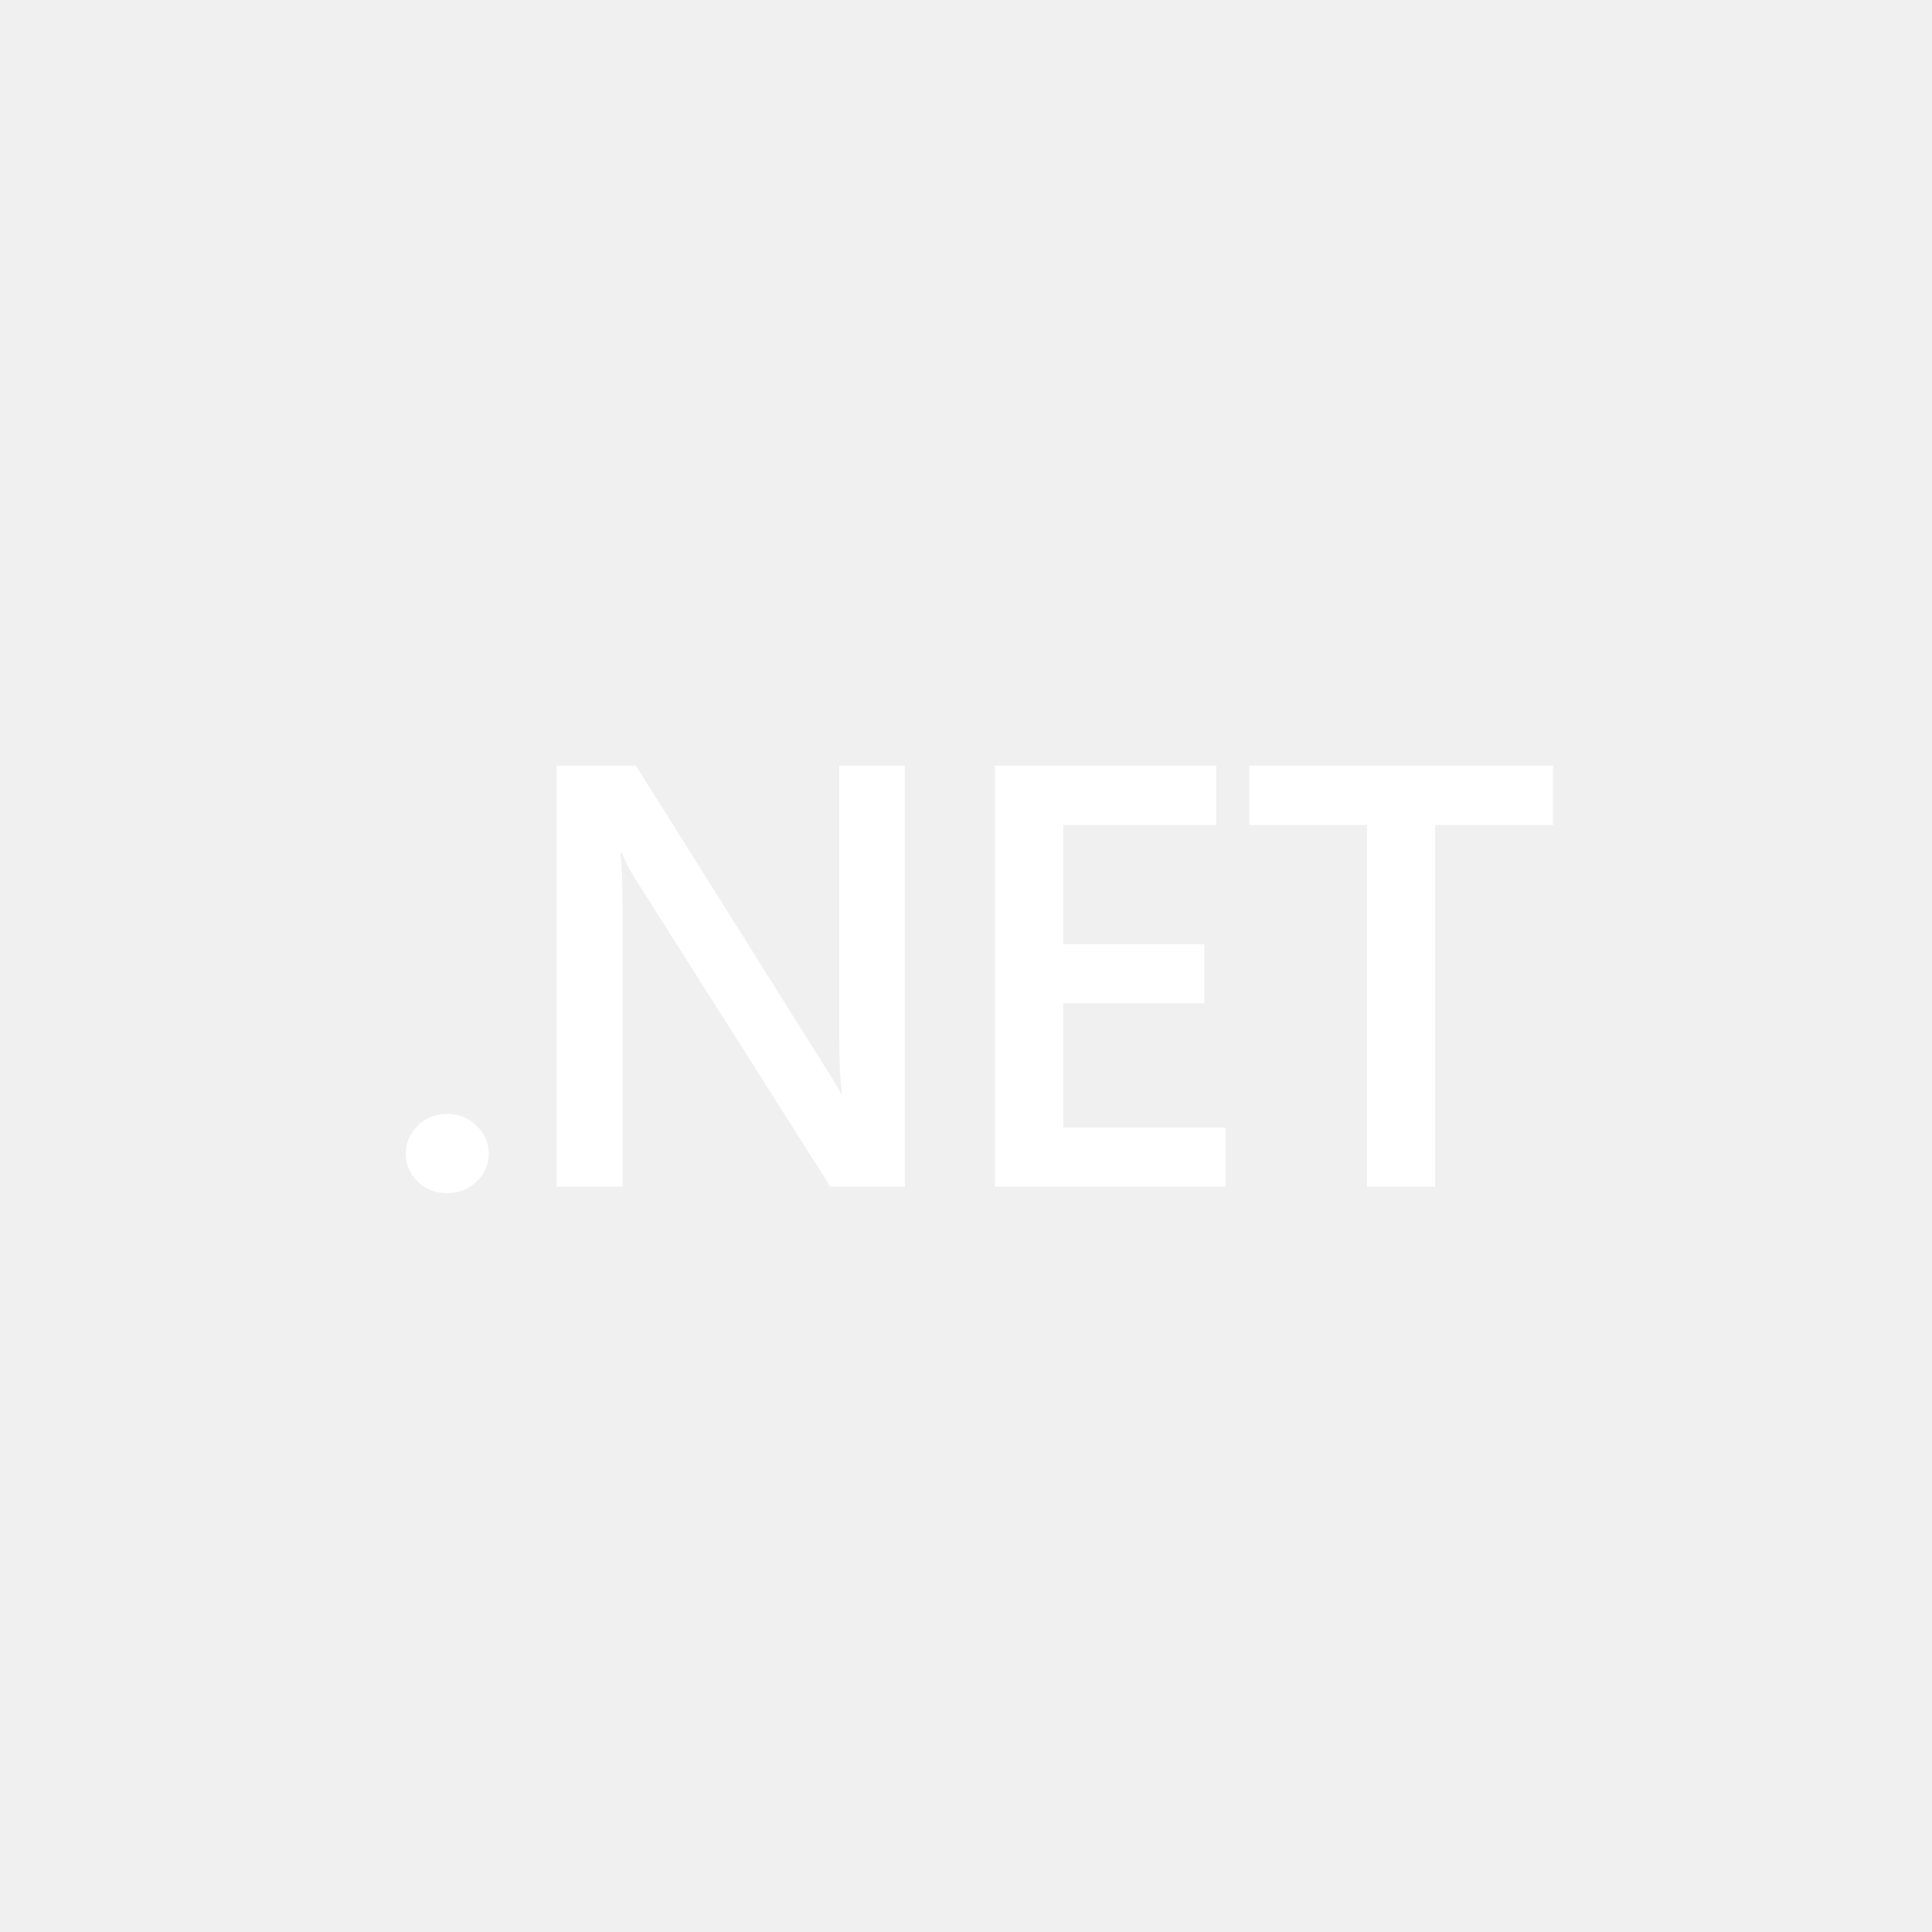
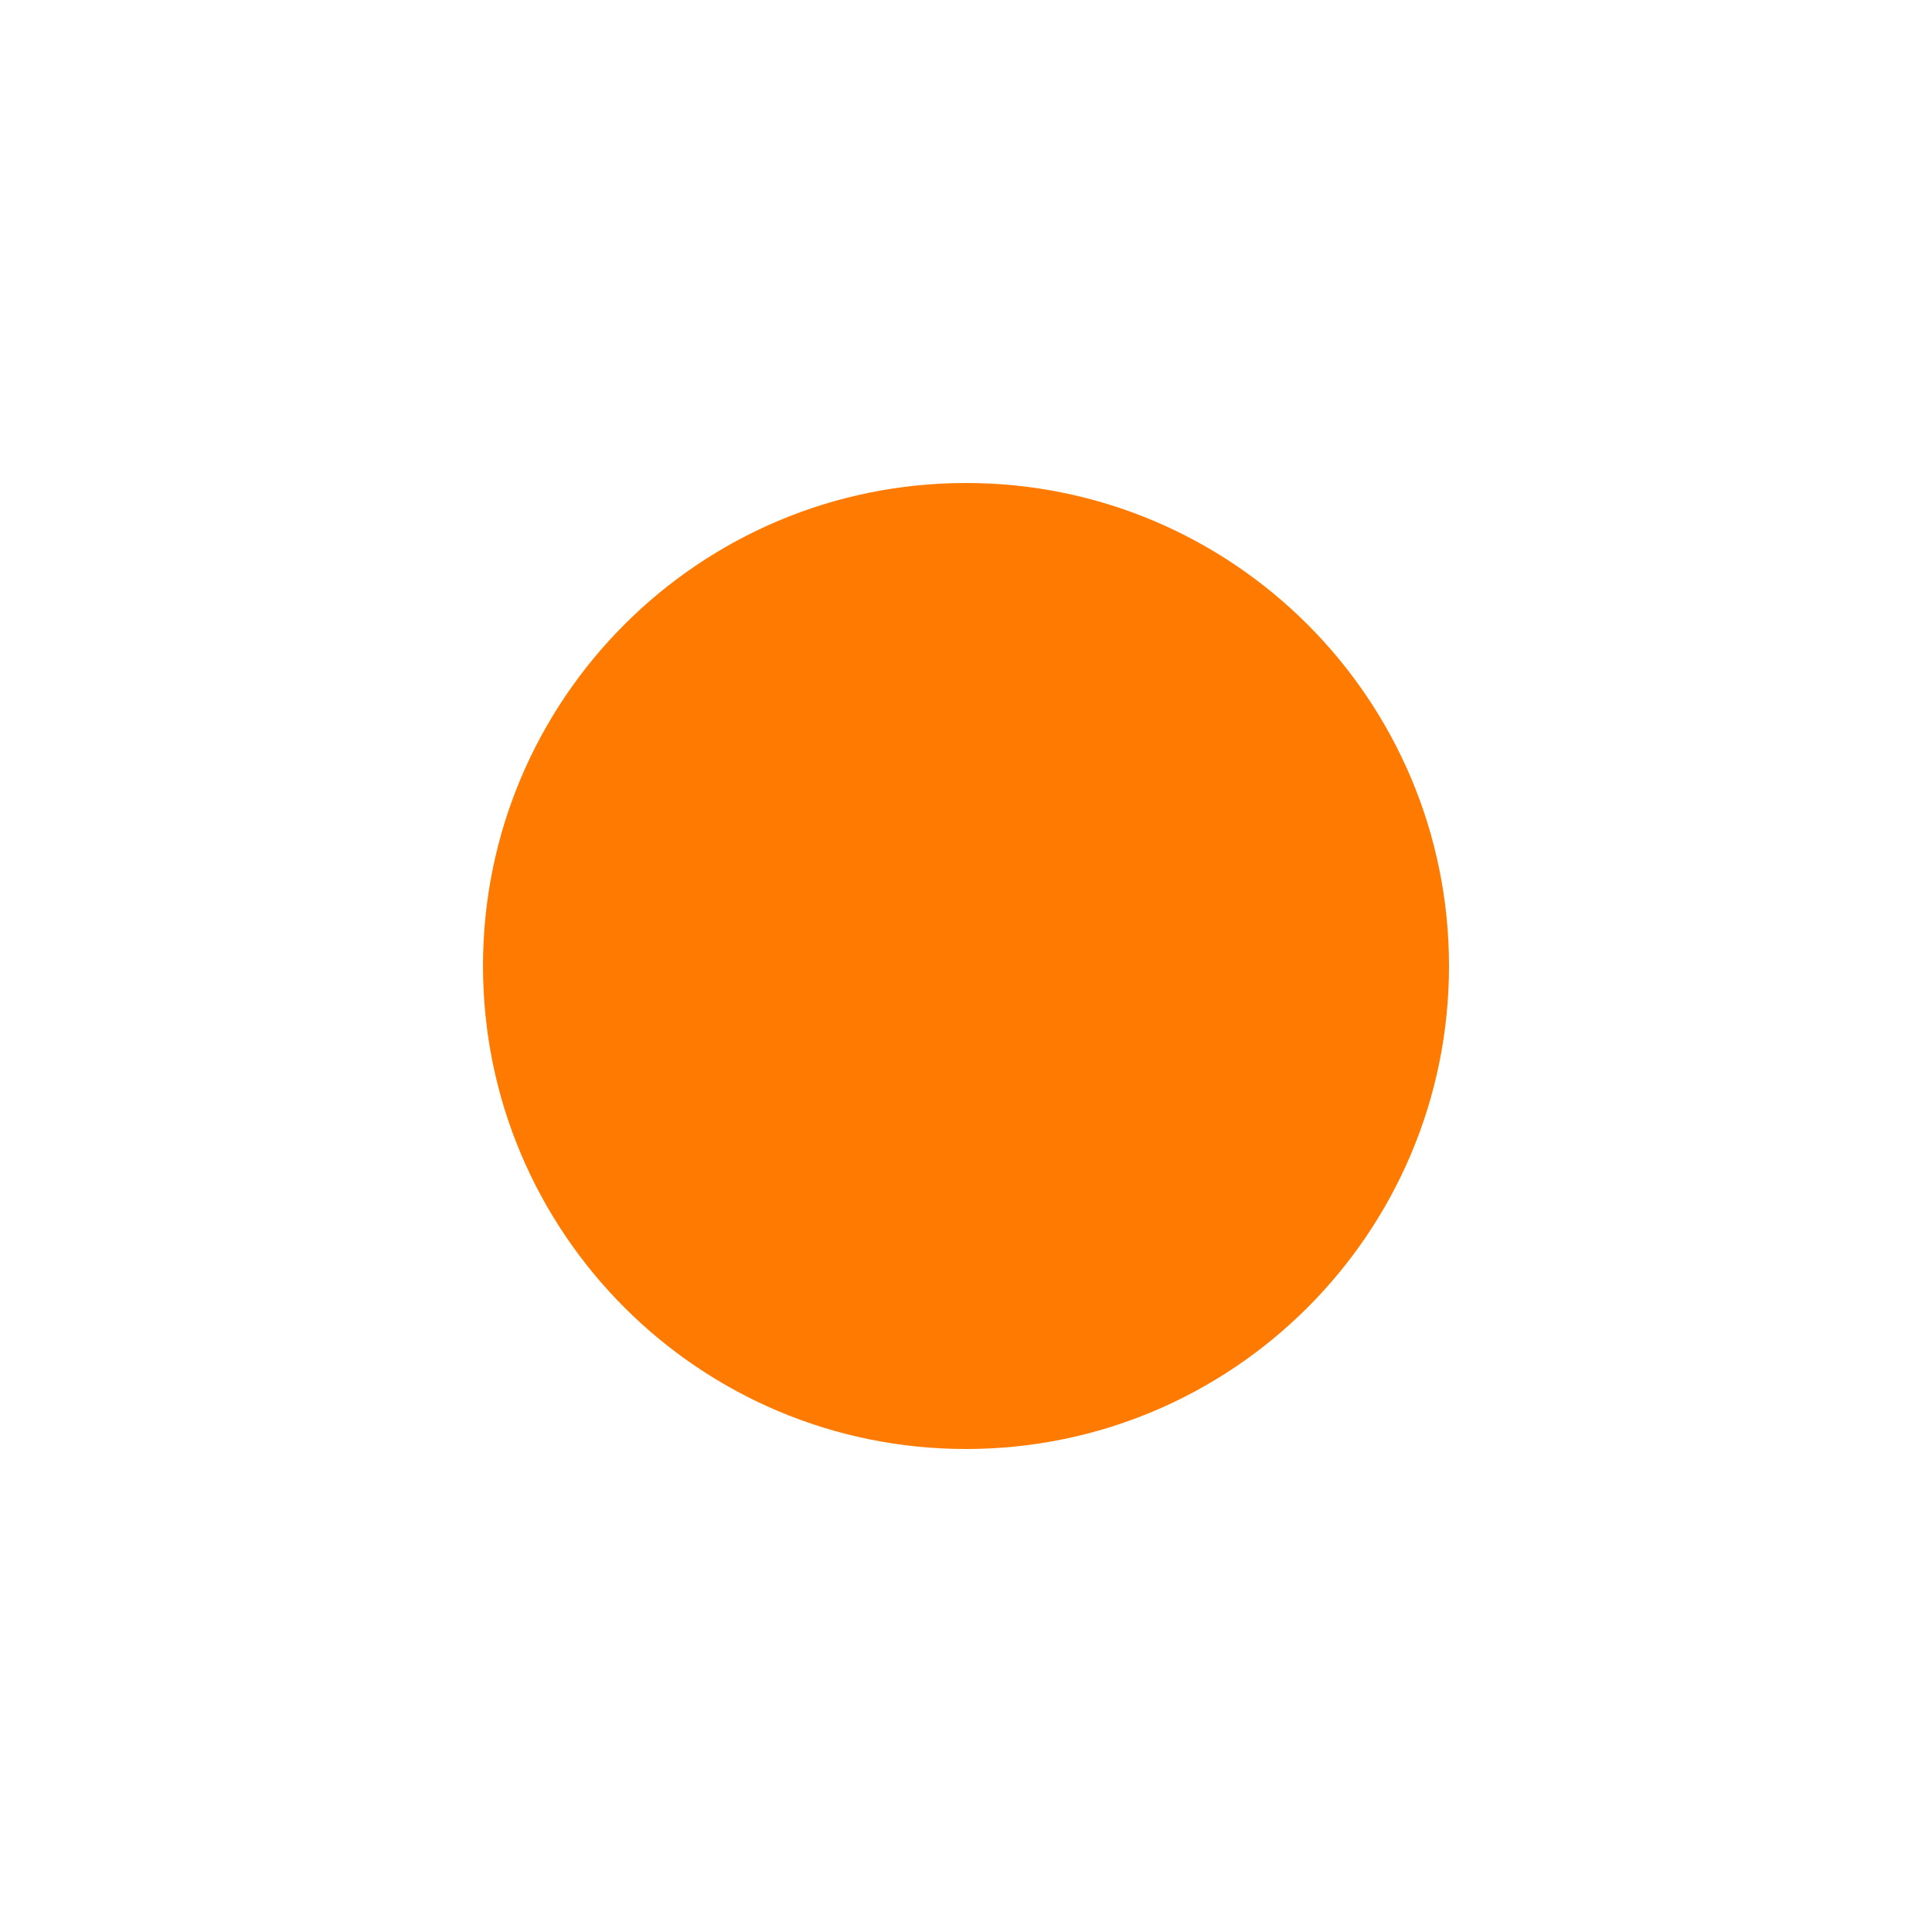
- <svg xmlns="http://www.w3.org/2000/svg" width="456" height="456" viewBox="0 0 456 456" version="1.1" xml:space="preserve" style="fill-rule:evenodd;clip-rule:evenodd;stroke-linejoin:round;stroke-miterlimit:2;">
-   <path d="m 105.5,281.609 c -2.703,0 -5.001,-0.9 -6.893,-2.702 -1.892,-1.848 -2.838,-4.042 -2.838,-6.582 0,-2.587 0.946,-4.804 2.838,-6.652 1.892,-1.848 4.19,-2.772 6.893,-2.772 2.748,0 5.068,0.924 6.96,2.772 1.937,1.848 2.906,4.064 2.906,6.652 0,2.54 -0.968,4.734 -2.906,6.582 -1.892,1.802 -4.212,2.702 -6.96,2.702 z" style="fill:#ffffff;fill-rule:nonzero;stroke-width:0.838" />
-   <path d="M 213.561,280.084 H 195.99 L 149.7,207.054 c -1.171,-1.848 -2.14,-3.765 -2.906,-5.751 h -0.406 c 0.361,2.125 0.541,6.675 0.541,13.65 v 65.132 h -15.543 v -99.36 h 18.719 l 44.737,71.298 c 1.892,2.957 3.109,4.989 3.649,6.098 h 0.27 c -0.45,-2.632 -0.676,-7.09 -0.676,-13.373 v -64.023 h 15.476 z" style="fill:#ffffff;fill-rule:nonzero;stroke-width:0.838" />
-   <path d="m 289.251,280.084 h -54.401 v -99.36 h 52.238 v 13.997 h -36.154 v 28.131 h 33.316 v 13.927 h -33.316 v 29.378 h 38.316 z" style="fill:#ffffff;fill-rule:nonzero;stroke-width:0.838" />
-   <path d="M 366.565,194.721 H 338.722 v 85.363 h -16.084 v -85.363 h -27.775 v -13.997 h 71.701 z" style="fill:#ffffff;fill-rule:nonzero;stroke-width:0.838" />
+ <svg xmlns="http://www.w3.org/2000/svg" width="512" height="512" viewBox="0 0 512 512">
+   <rect width="512" height="512" fill="#FFFFFF" />
+   <circle cx="256" cy="256" r="128" fill="#ff7a00" />
</svg>
